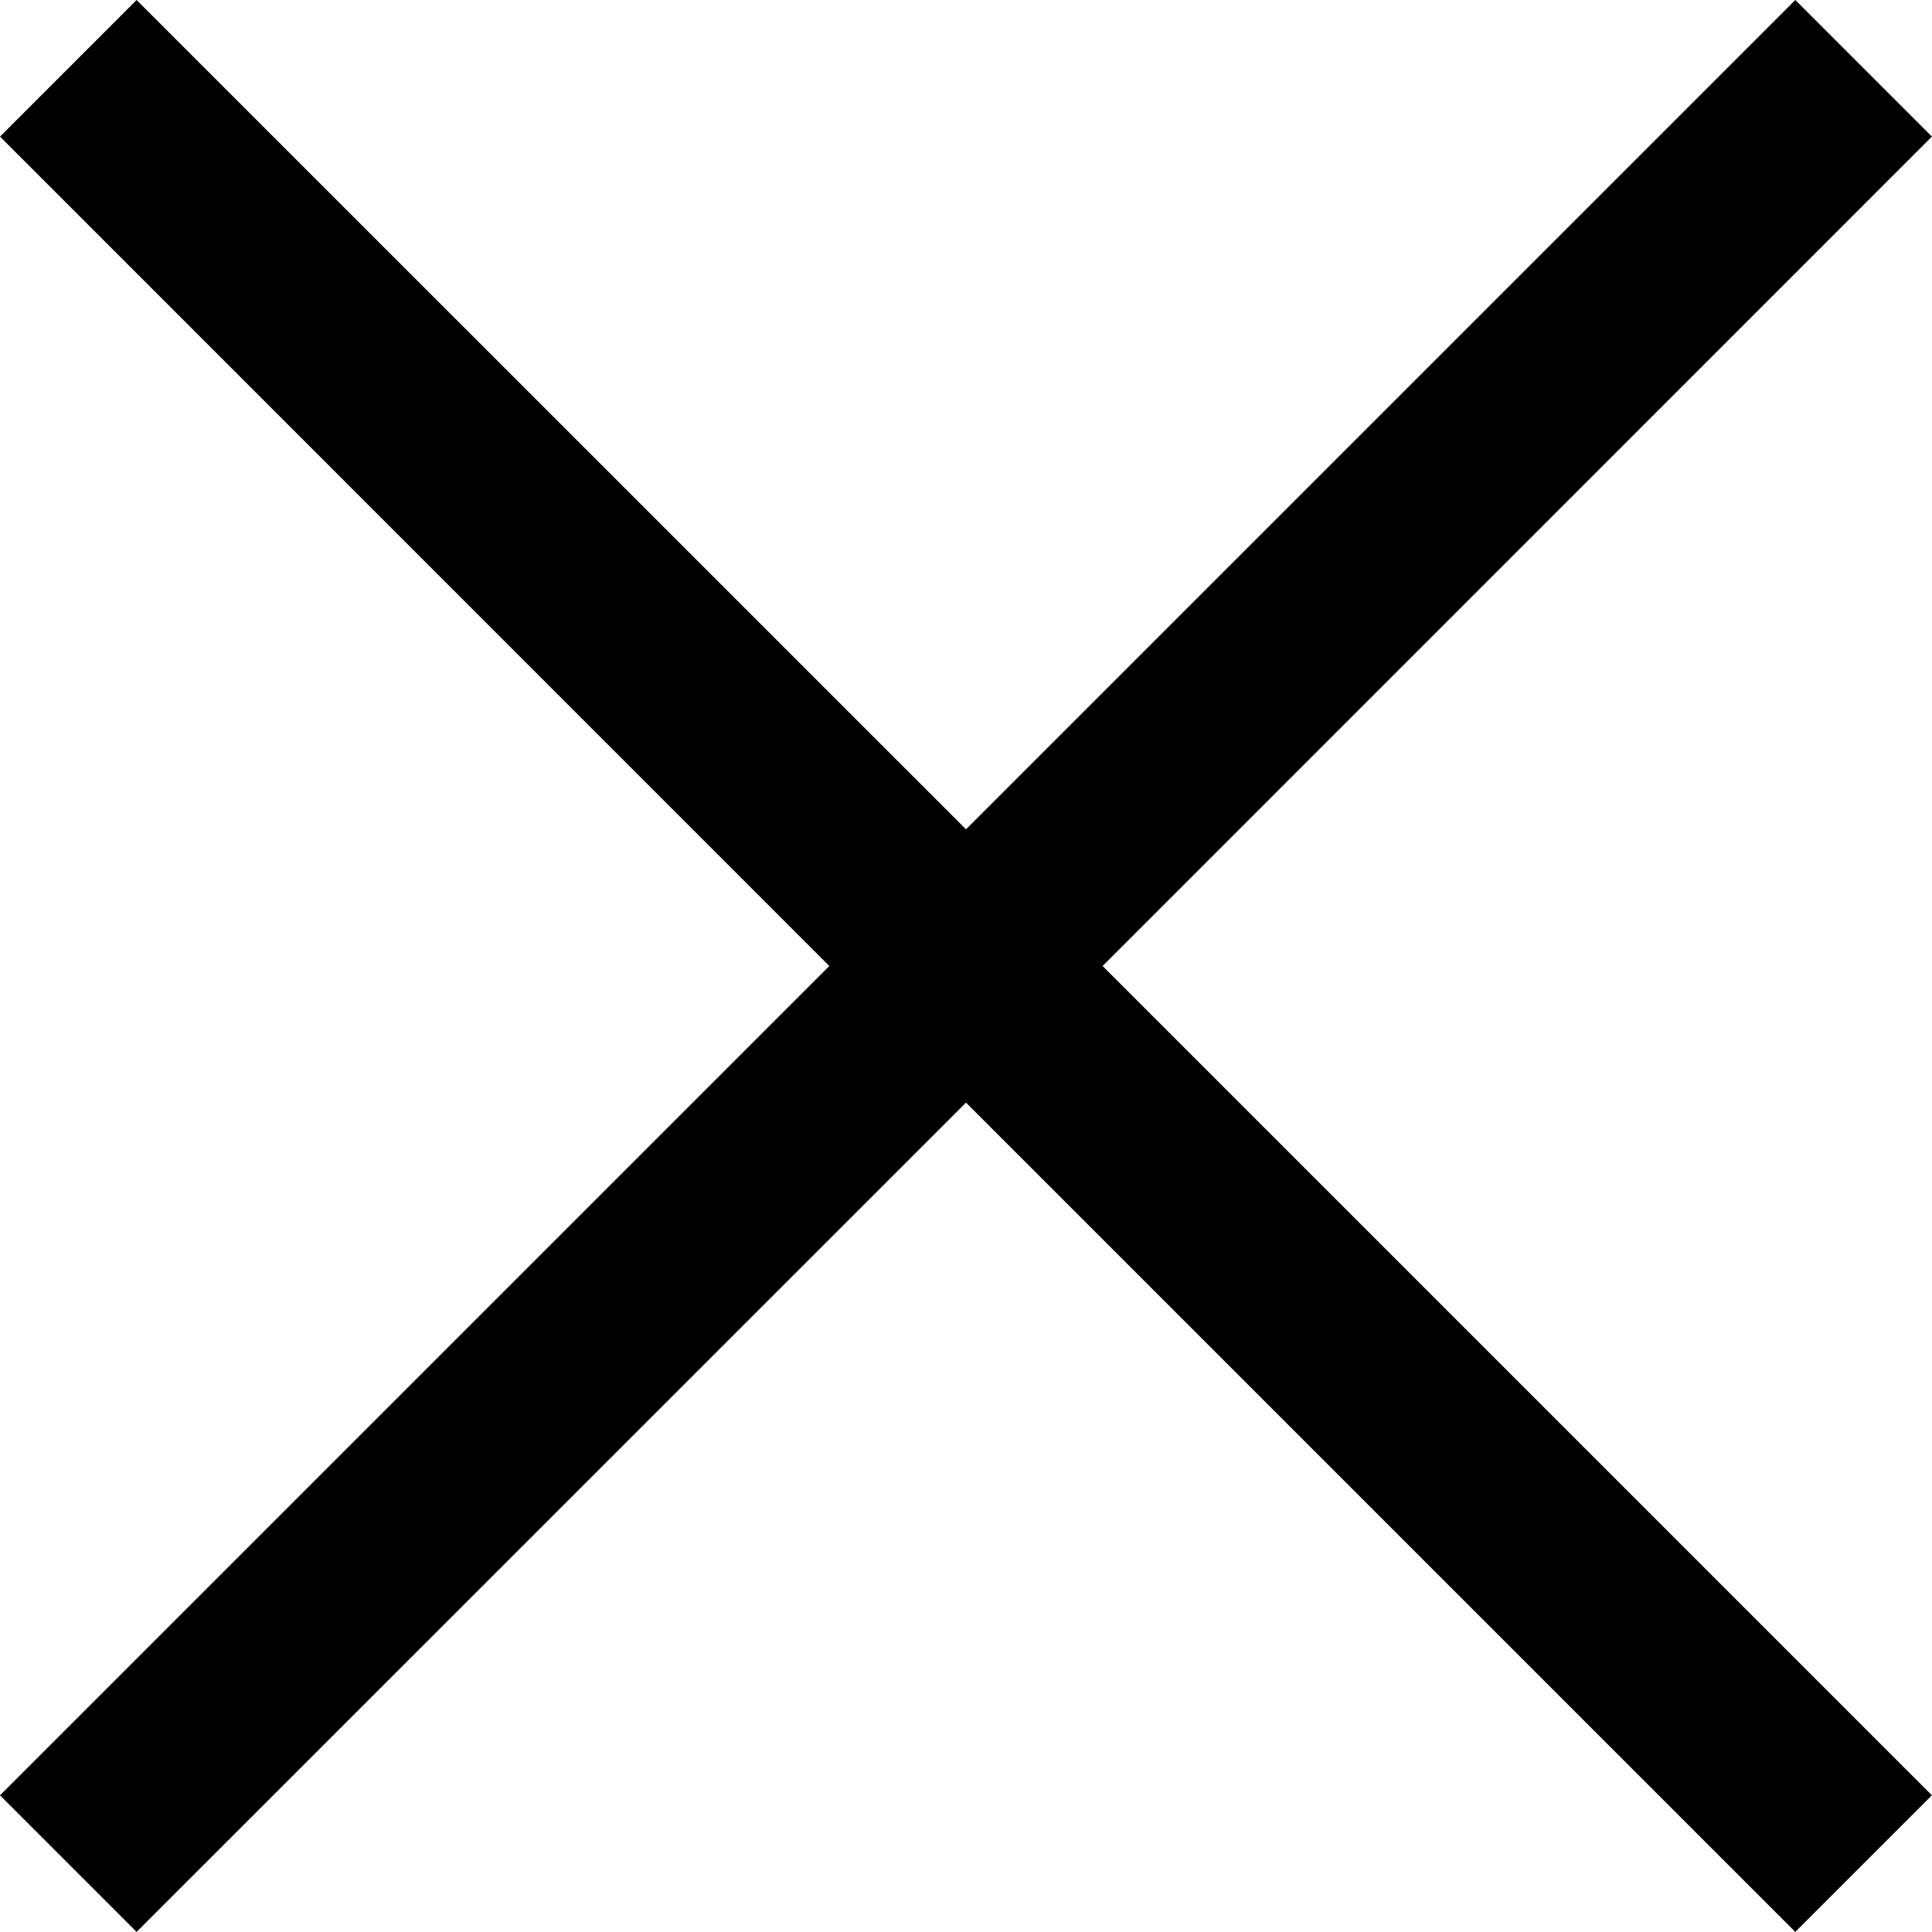
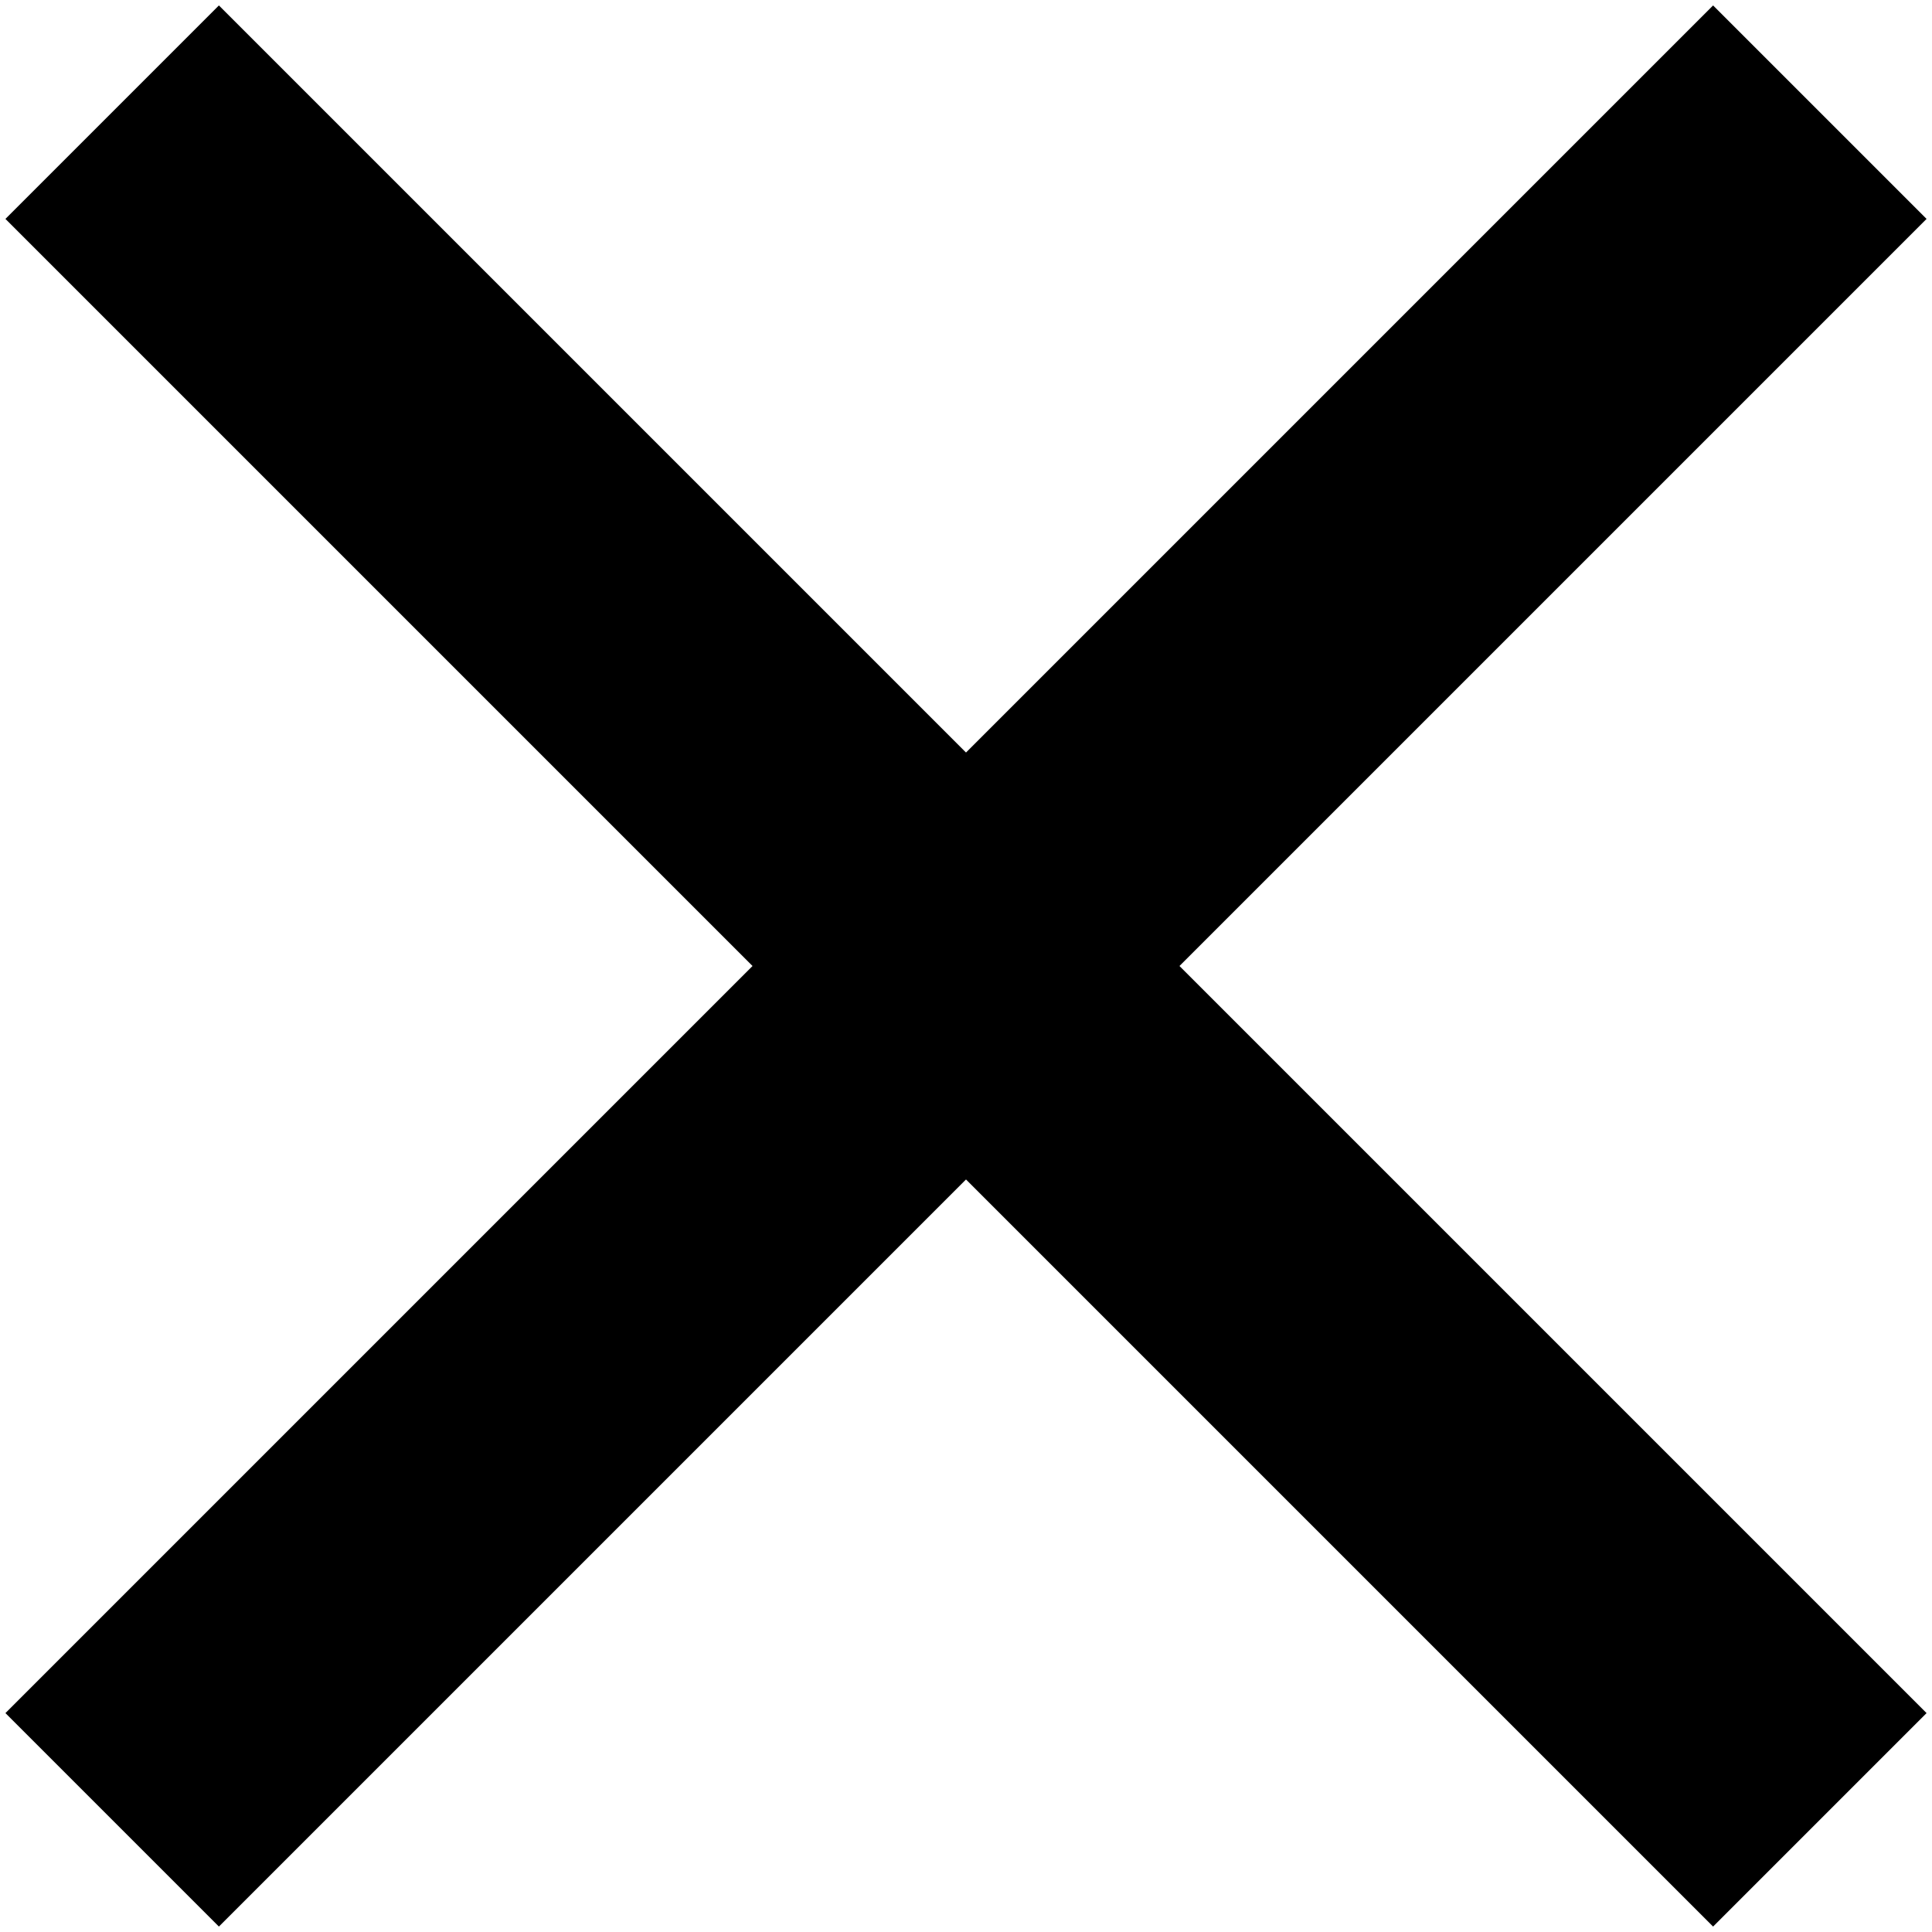
- <svg xmlns="http://www.w3.org/2000/svg" width="200" height="200" viewBox="0 0 200 200" fill="none">
-   <path d="M199.99 14.14L185.85 0L100 85.85L14.14 0L0 14.14L85.85 100L0 185.85L14.14 199.99L100 114.14L185.85 199.99L199.99 185.85L114.14 100L199.99 14.14Z" fill="black" />
+ <svg xmlns="http://www.w3.org/2000/svg" width="128" height="128" viewBox="0 0 128 128" fill="none">
+   <path d="M127.64 14.503L78.143 64L127.64 113.497L113.497 127.64L64 78.143L14.503 127.64L0.36 113.497L49.857 64L0.36 14.503L14.503 0.36L64 49.857L113.497 0.36L127.64 14.503Z" fill="black" />
</svg>
